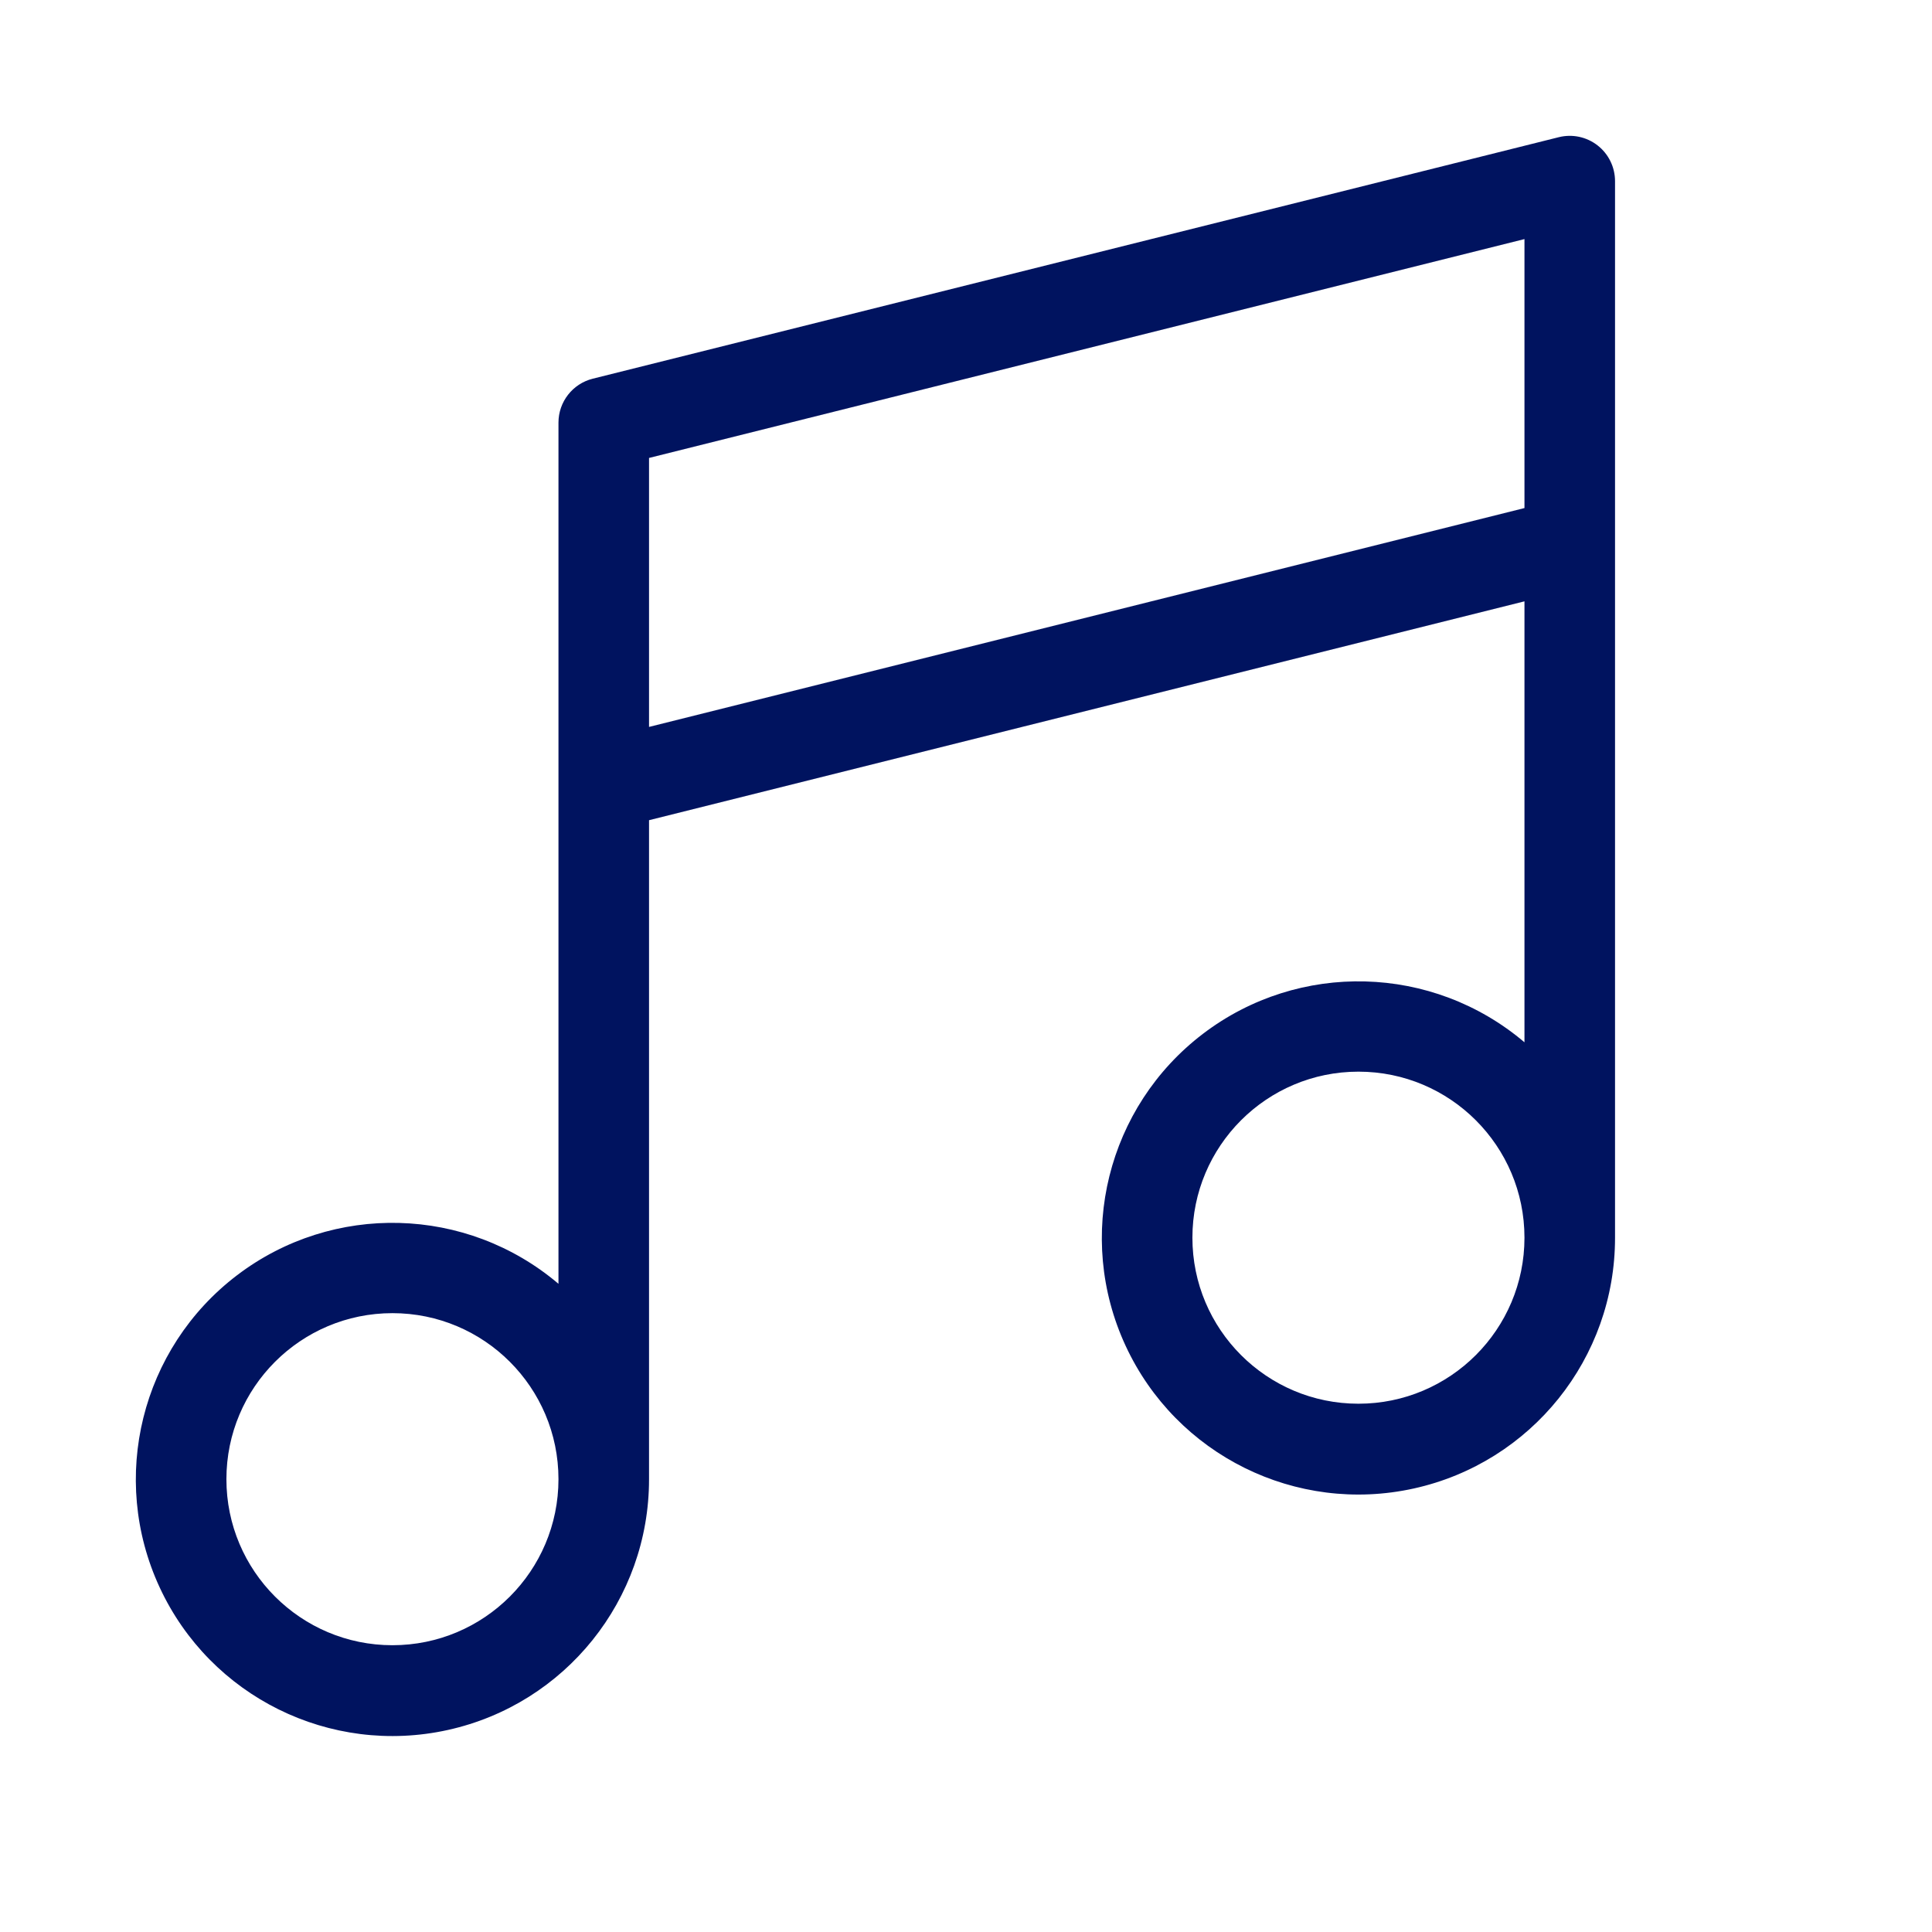
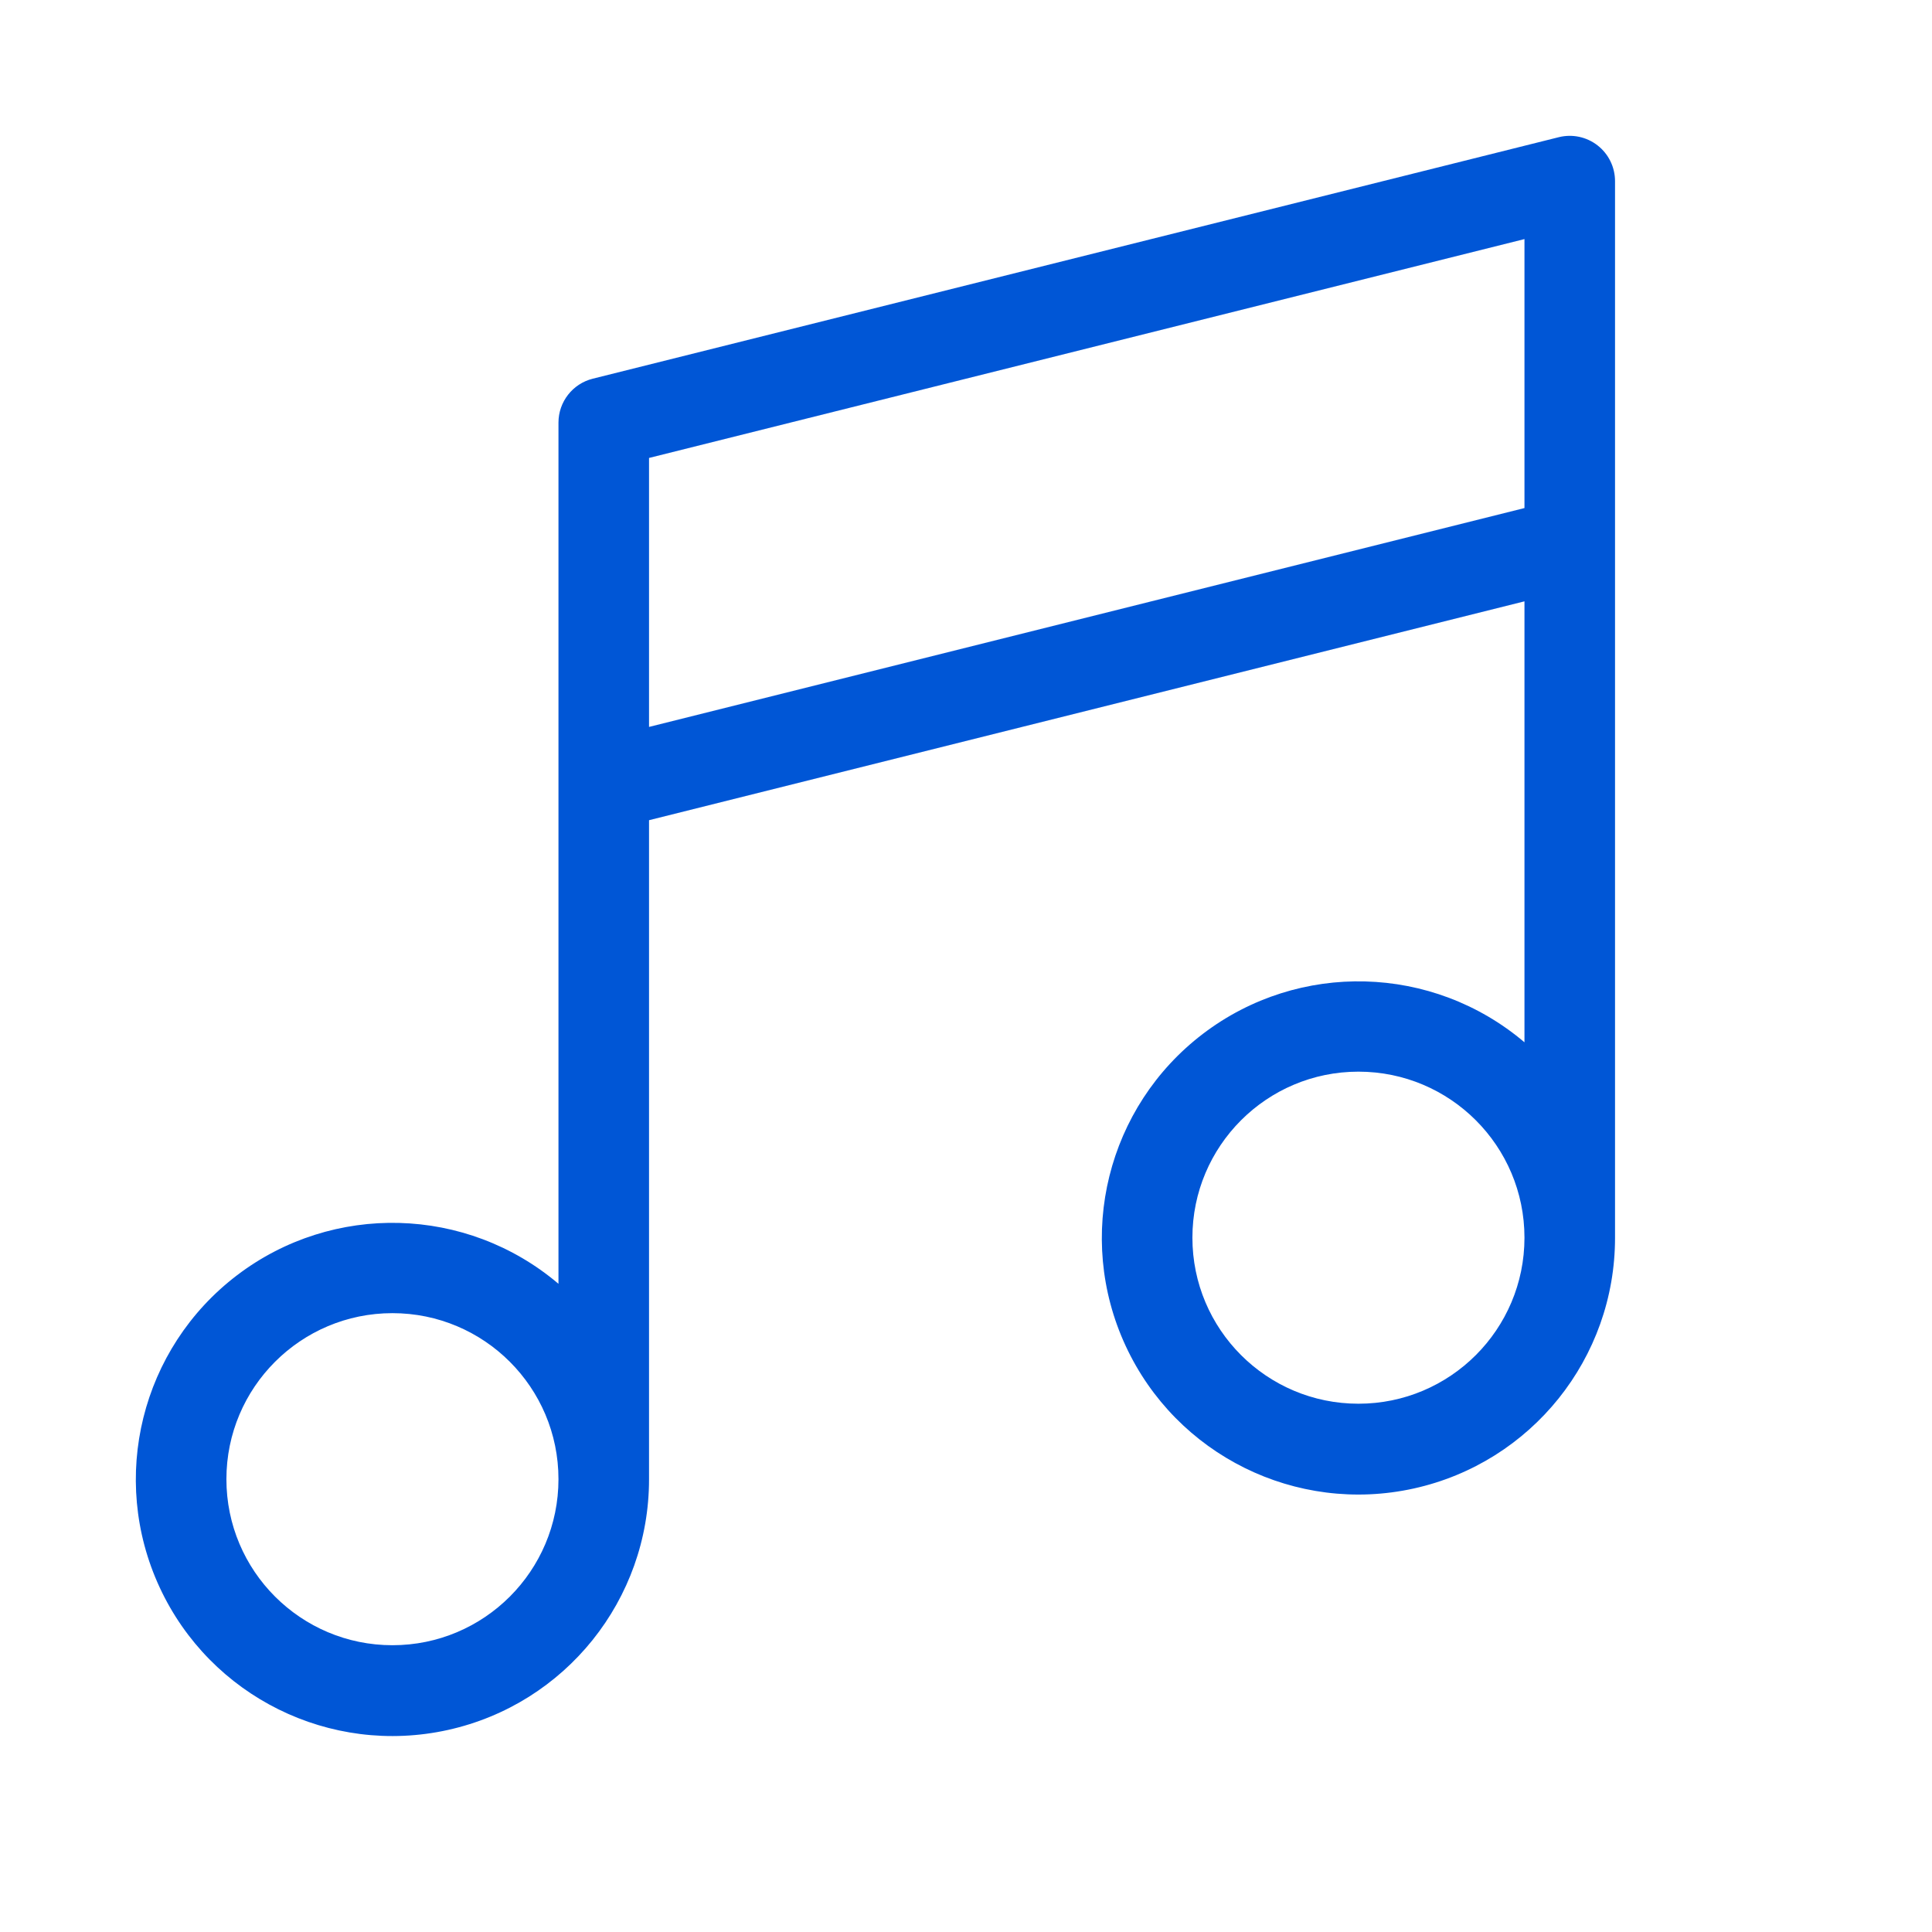
- <svg xmlns="http://www.w3.org/2000/svg" width="120" height="120" viewBox="0 0 256 256">
-   <path fill="#00135f" d="M211.69 19.27a6 6 0 0 0-5.15-1.09l-128 32A6 6 0 0 0 74 56v114.11A34 34 0 1 0 86 196v-87.32l116-29v58.43A34 34 0 1 0 214 164V24a6 6 0 0 0-2.31-4.73M52 218a22 22 0 1 1 22-22a22 22 0 0 1-22 22M86 96.32V60.68l116-29v35.64ZM180 186a22 22 0 1 1 22-22a22 22 0 0 1-22 22" />
+ <svg xmlns="http://www.w3.org/2000/svg" width="120" height="120" viewBox="0 0 256 256" fill="#0056d6">
+   <path d="M211.69,19.27a6,6,0,0,0-5.15-1.09l-128,32A6,6,0,0,0,74,56V170.11A34,34,0,1,0,86,196V108.68l116-29v58.43A34,34,0,1,0,214,164V24A6,6,0,0,0,211.69,19.27ZM52,218a22,22,0,1,1,22-22A22,22,0,0,1,52,218ZM86,96.32V60.68l116-29V67.32ZM180,186a22,22,0,1,1,22-22A22,22,0,0,1,180,186Z" />
</svg>
